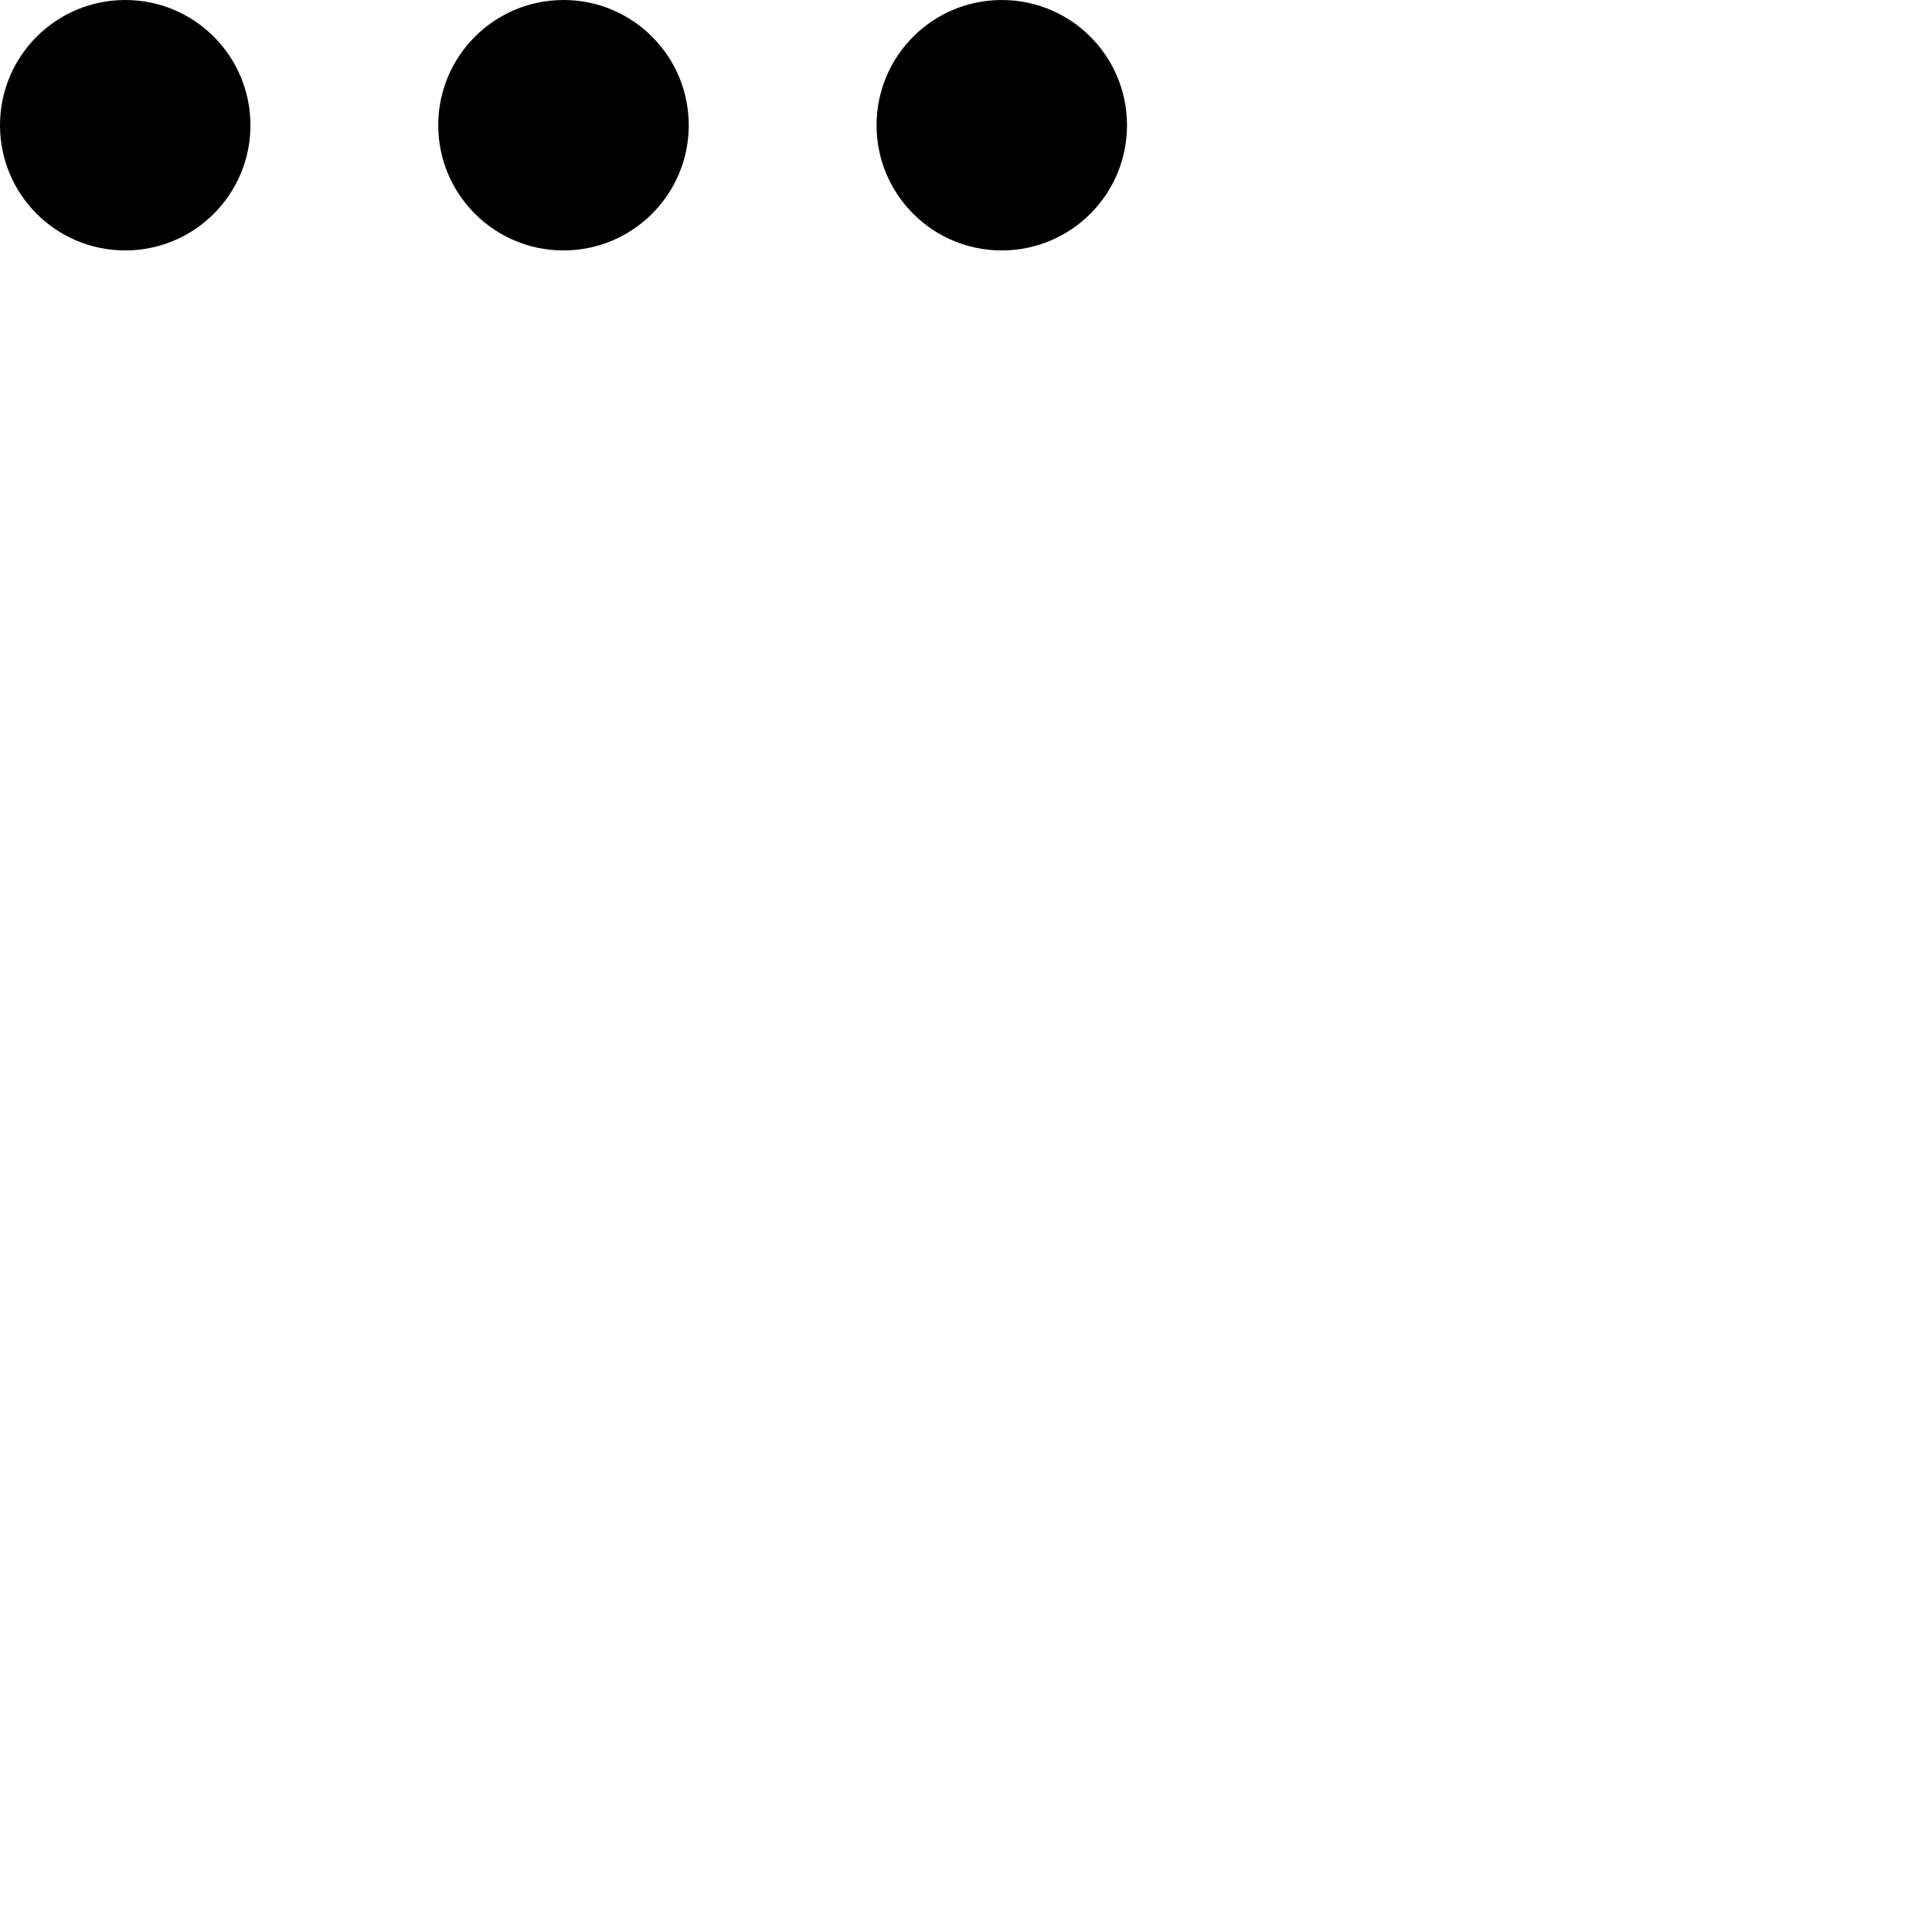
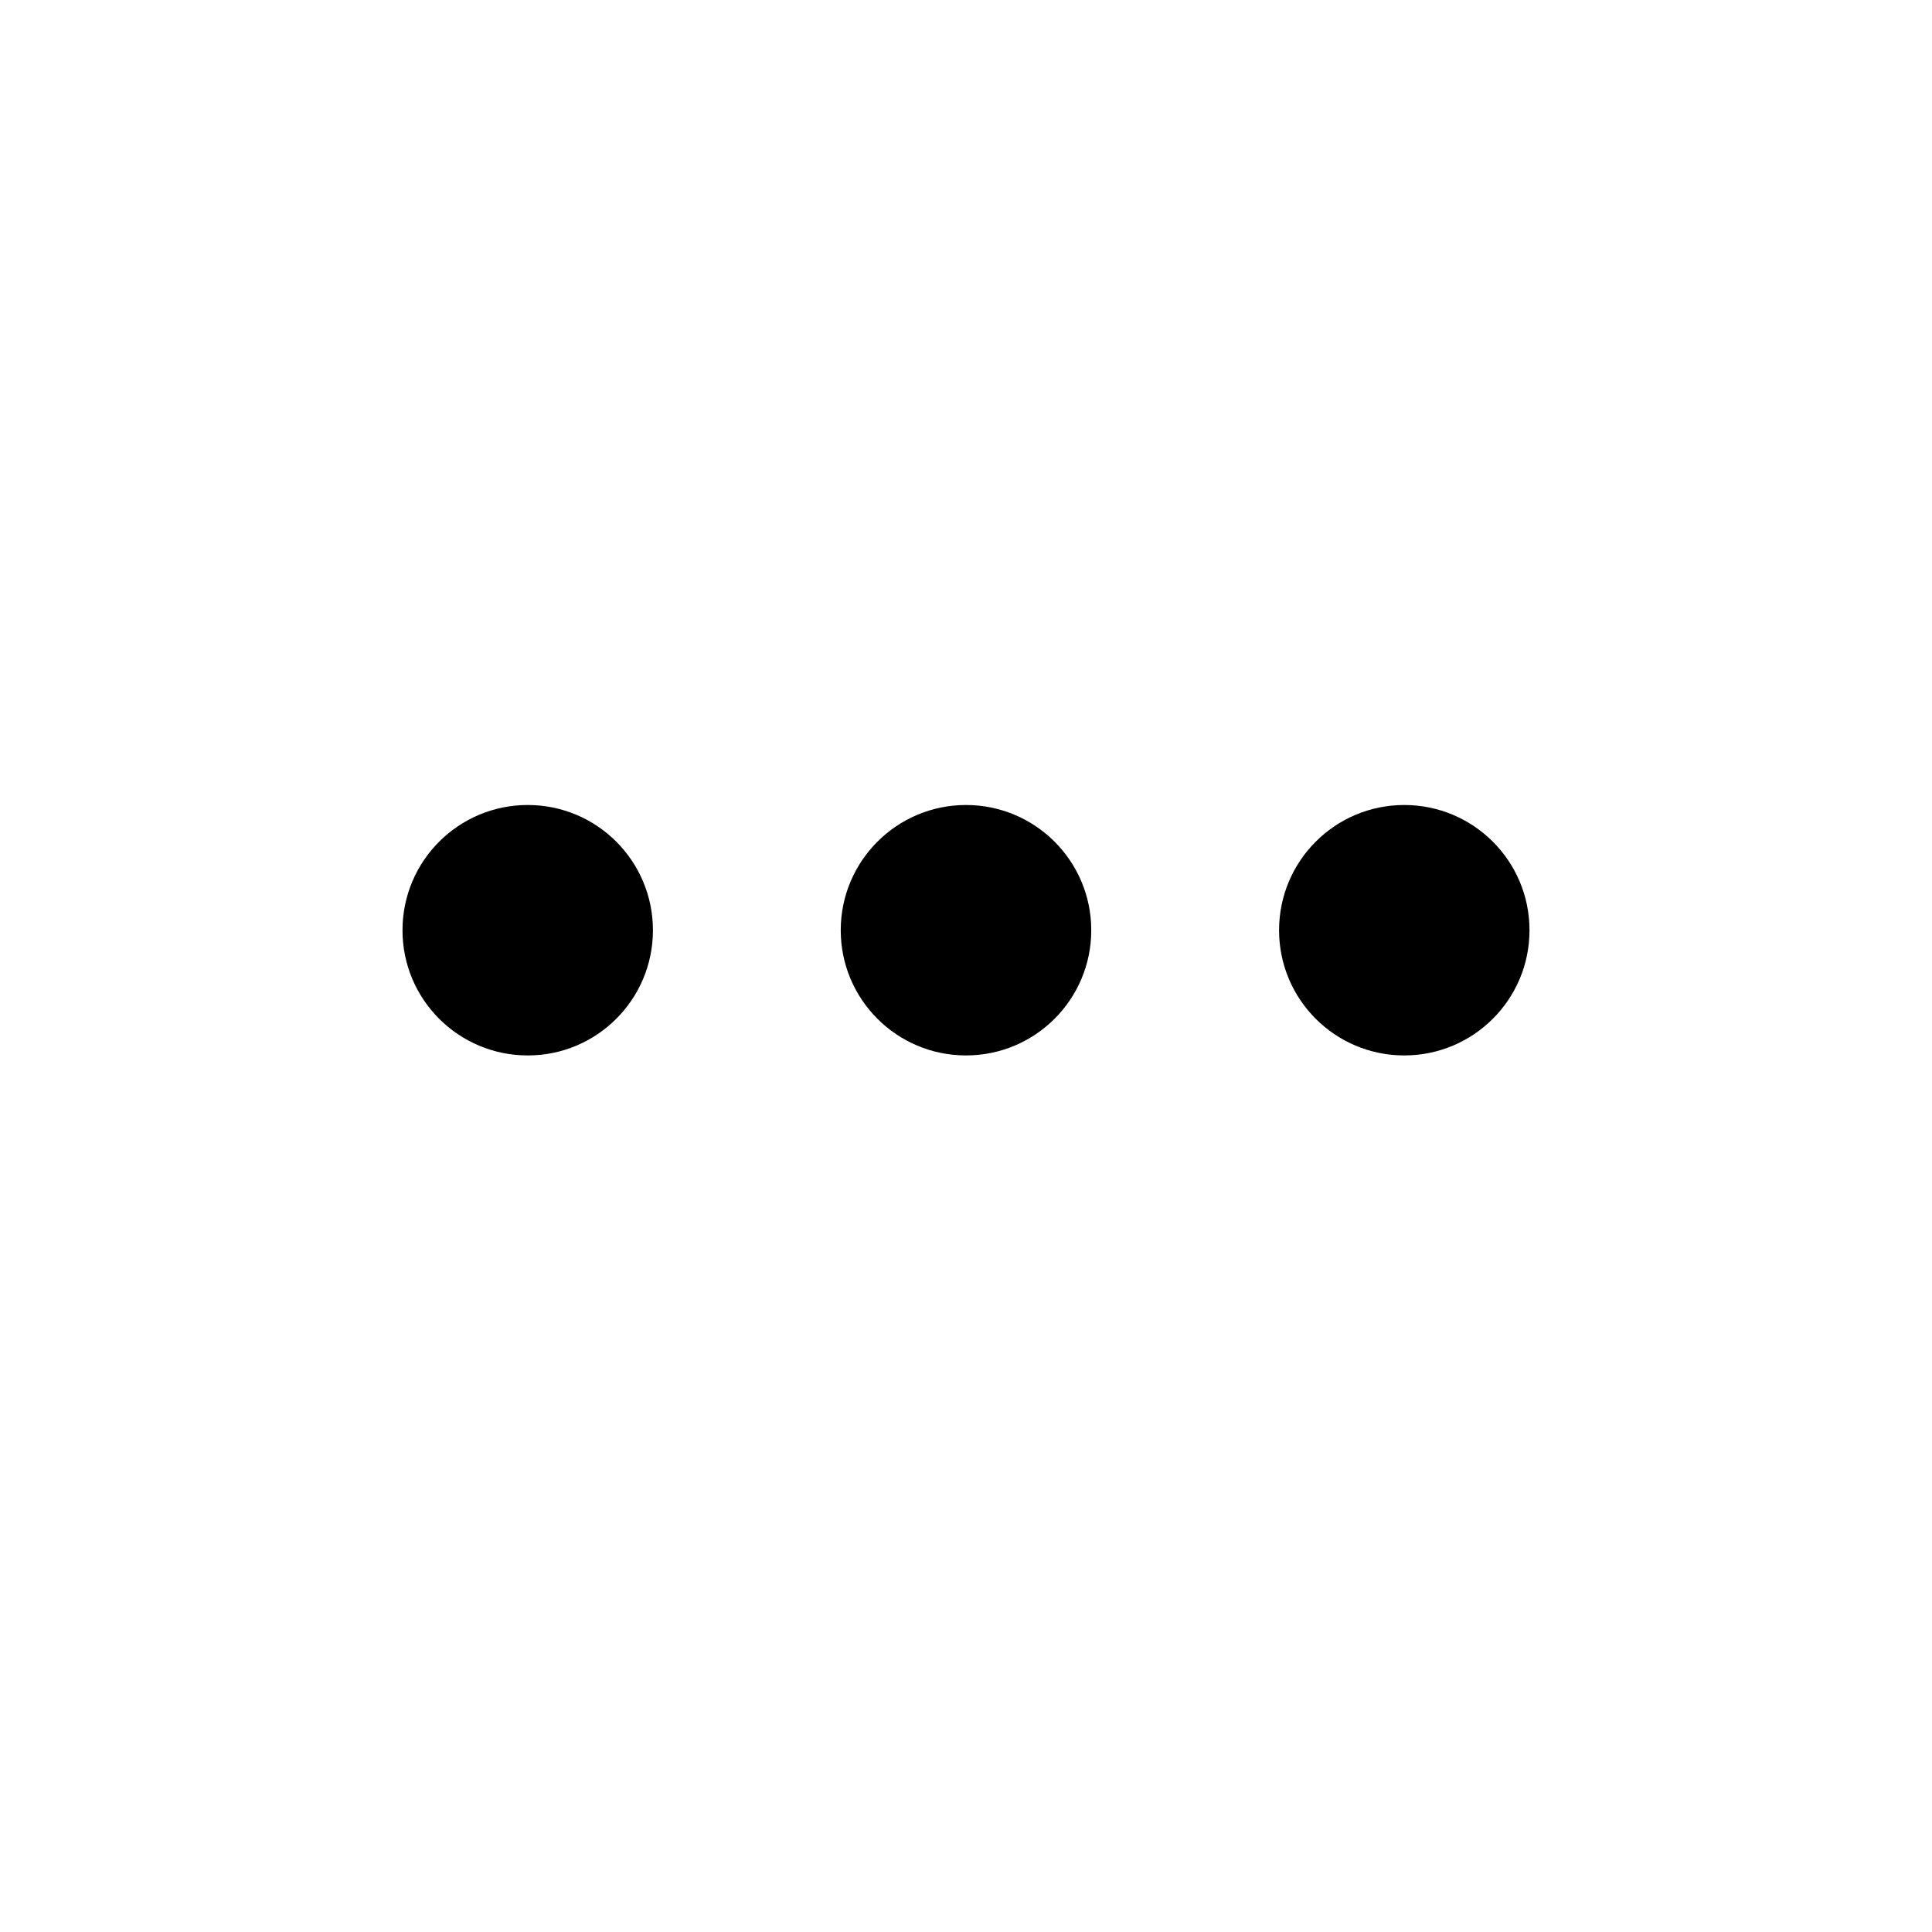
- <svg xmlns="http://www.w3.org/2000/svg" viewBox="0 0 24 24">
+ <svg xmlns="http://www.w3.org/2000/svg" viewBox="-5 -10 24 24">
  <path id="browse-a" d="M1.556,3.111 C0.696,3.111 0,2.415 0,1.556 C0,0.696 0.696,0 1.556,0 C2.415,0 3.111,0.696 3.111,1.556 C3.111,2.415 2.415,3.111 1.556,3.111 Z M12.444,3.111 C11.585,3.111 10.889,2.415 10.889,1.556 C10.889,0.696 11.585,0 12.444,0 C13.304,0 14,0.696 14,1.556 C14,2.415 13.304,3.111 12.444,3.111 Z M7,3.111 C6.141,3.111 5.444,2.415 5.444,1.556 C5.444,0.696 6.141,0 7,0 C7.859,0 8.556,0.696 8.556,1.556 C8.556,2.415 7.859,3.111 7,3.111 Z" />
</svg>
